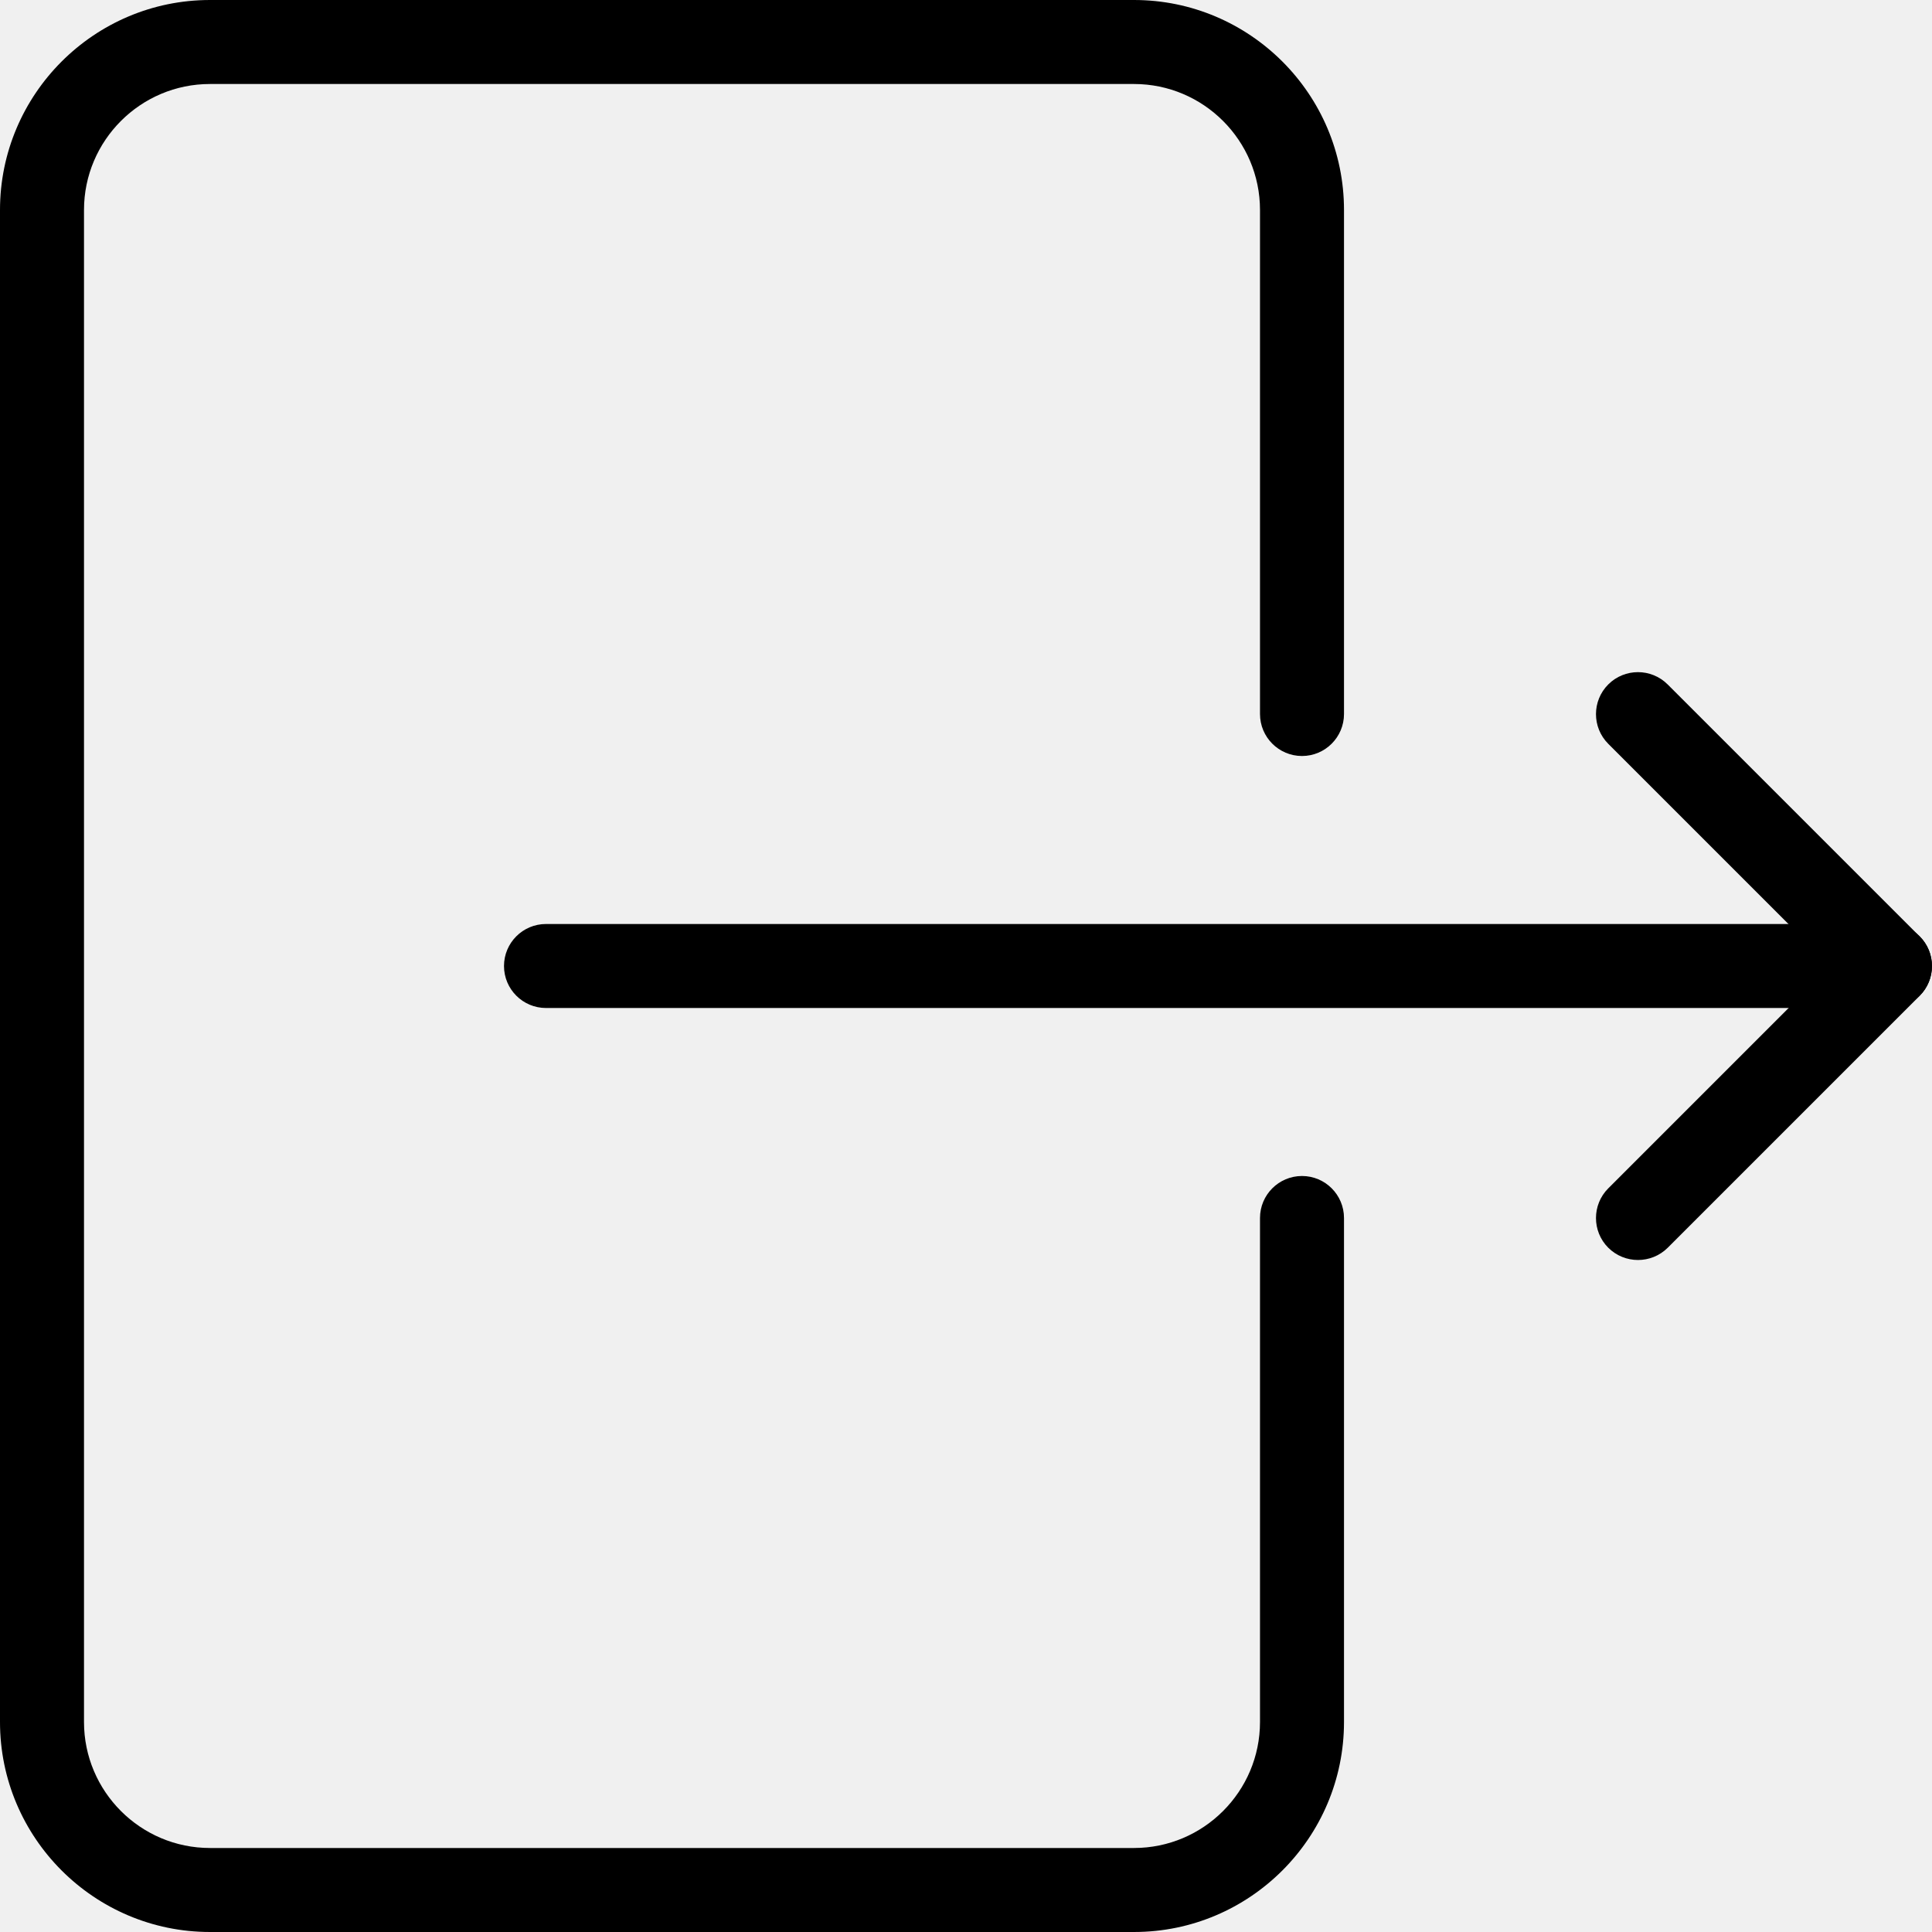
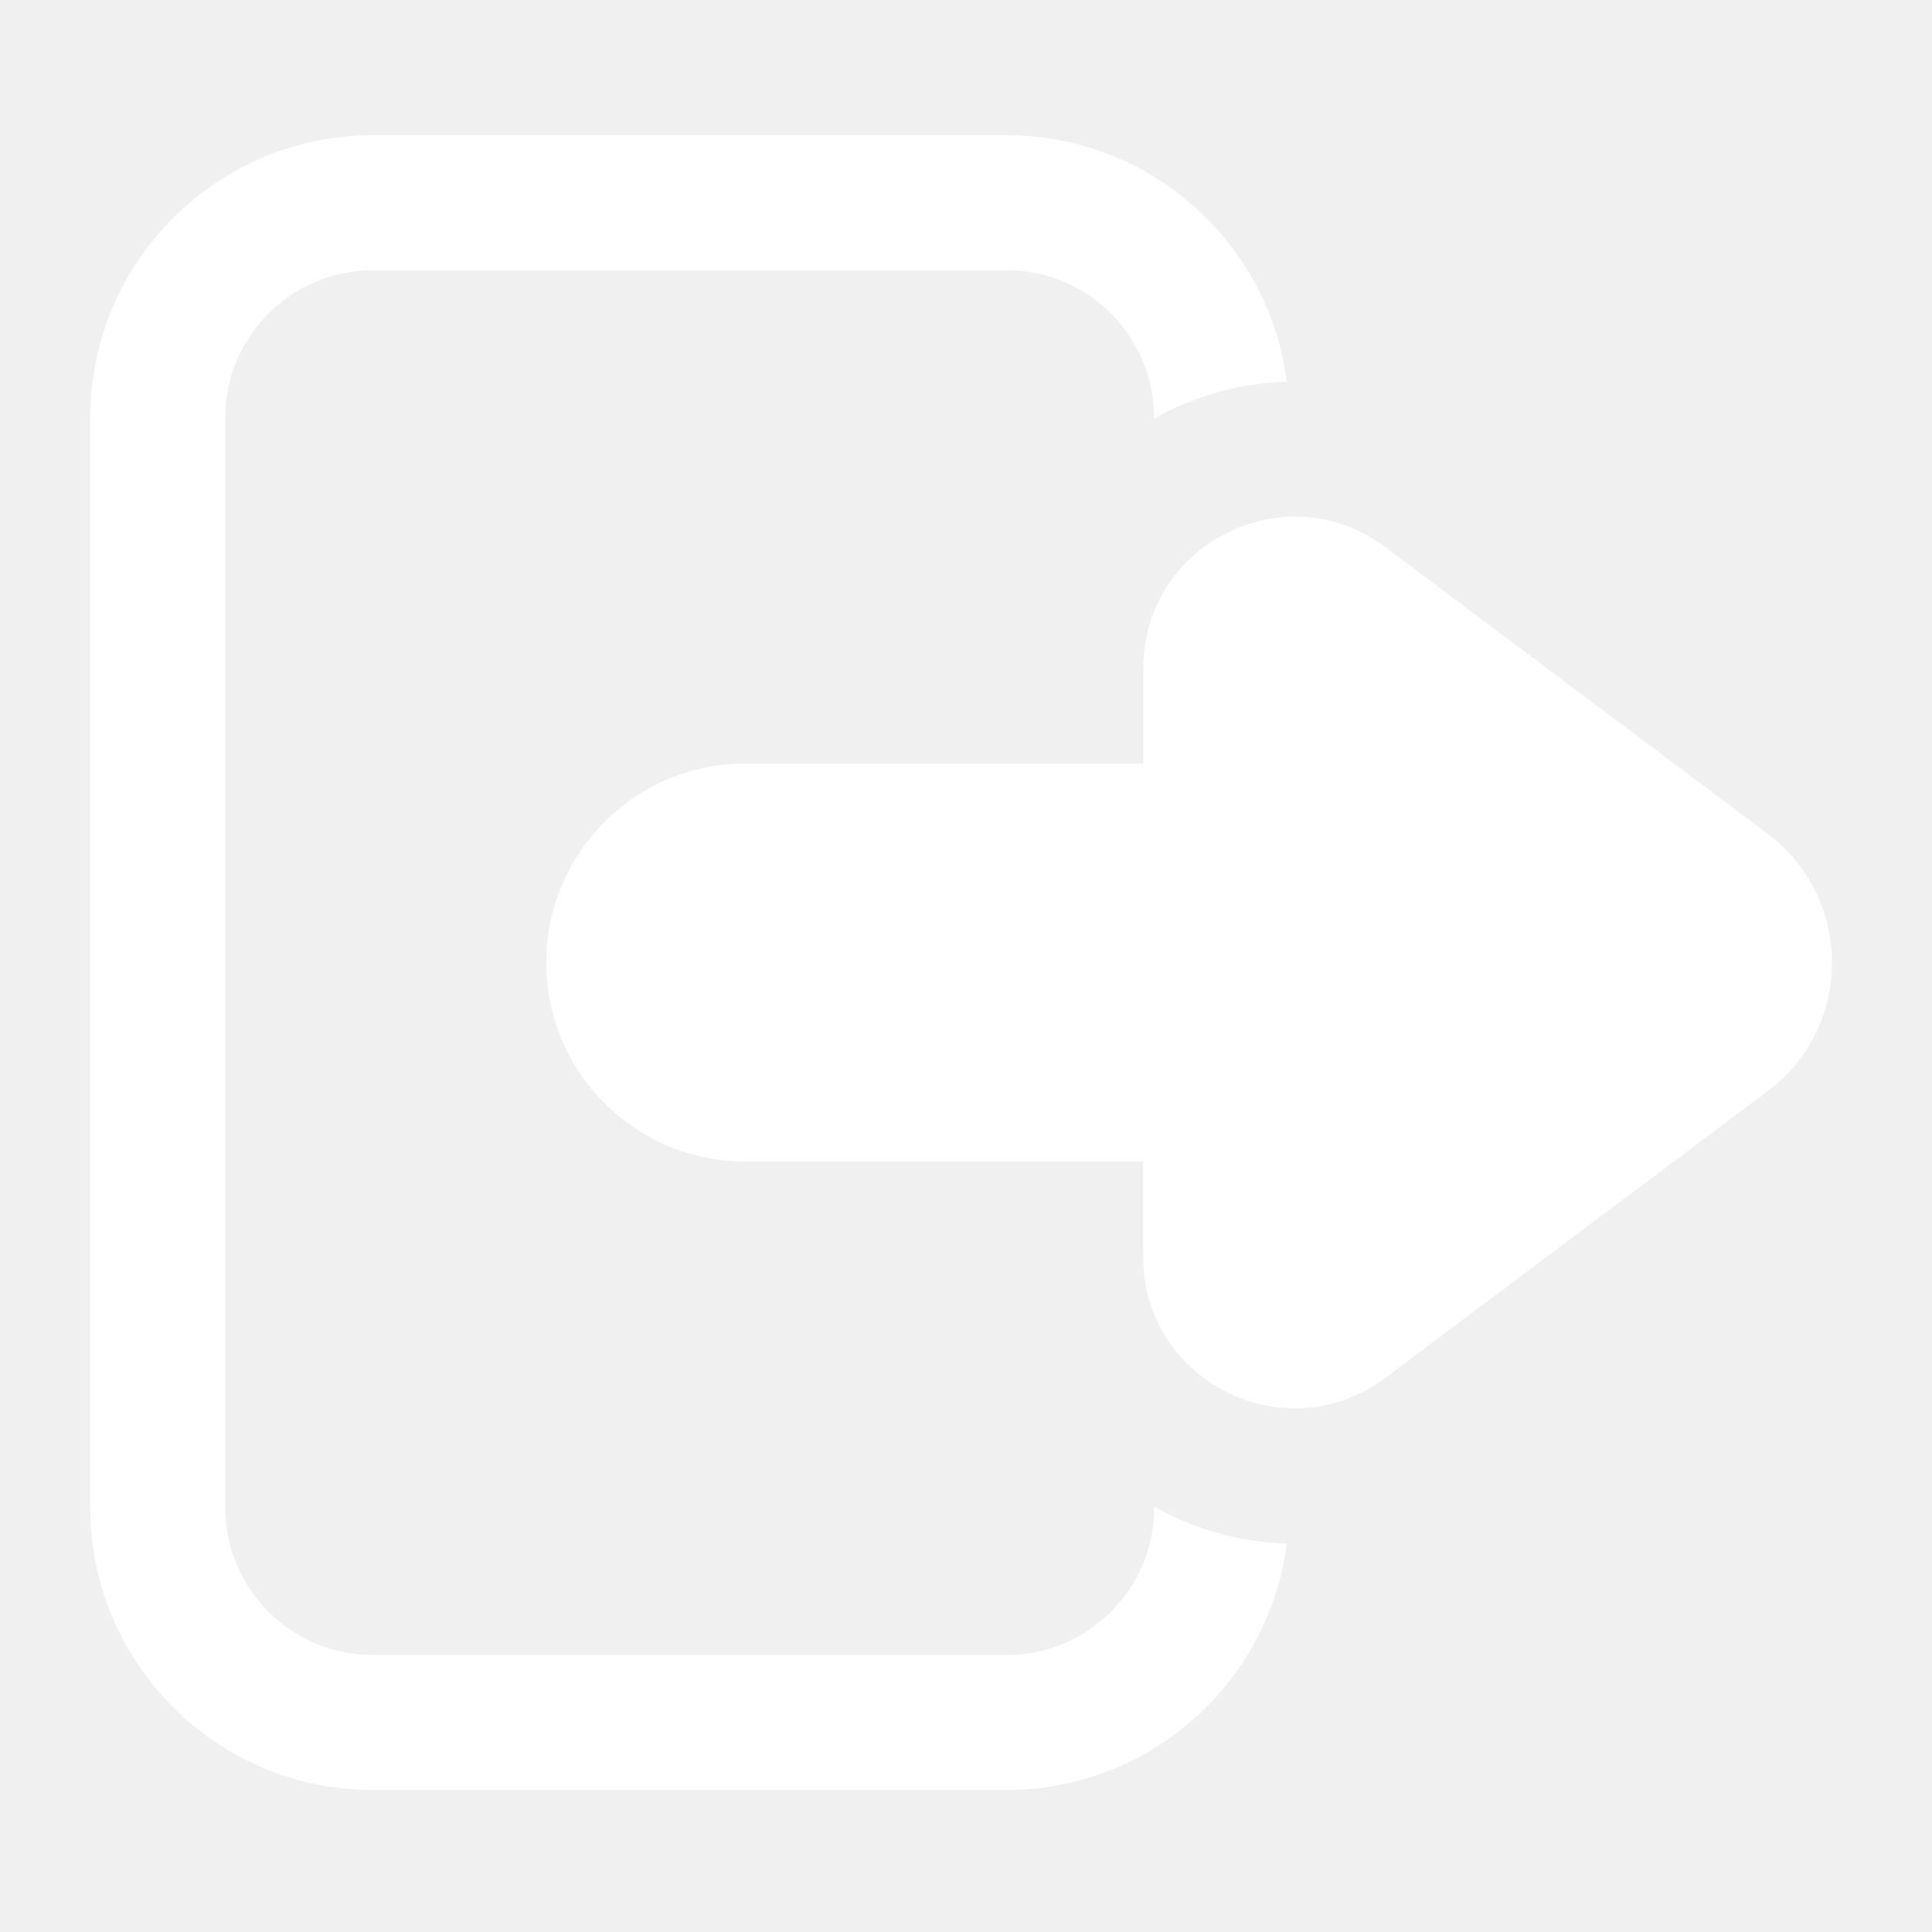
- <svg xmlns="http://www.w3.org/2000/svg" viewBox="0 0 490.667 490.667">
-   <path d="M330.667 192c5.888 0 10.667-4.779 10.667-10.667v-128C341.333 23.936 317.419 0 288 0H53.333C23.915 0 0 23.936 0 53.333v384c0 29.397 23.915 53.333 53.333 53.333H288c29.419 0 53.333-23.936 53.333-53.333v-128c0-5.888-4.779-10.667-10.667-10.667S320 303.445 320 309.333v128c0 17.643-14.357 32-32 32H53.333c-17.643 0-32-14.357-32-32v-384c0-17.643 14.357-32 32-32H288c17.643 0 32 14.357 32 32v128c0 5.888 4.779 10.667 10.667 10.667z" />
-   <path d="M480 234.667H138.667c-5.888 0-10.667 4.779-10.667 10.667S132.779 256 138.667 256H480c5.888 0 10.667-4.779 10.667-10.667s-4.779-10.666-10.667-10.666z" />
-   <path d="M487.531 237.824l-64-64c-4.16-4.16-10.923-4.16-15.083 0s-4.16 10.923 0 15.083l56.448 56.448-56.448 56.448c-4.16 4.16-4.16 10.923 0 15.083a10.716 10.716 0 0015.083.022l64-64c4.16-4.161 4.16-10.924 0-15.084z" />
+ <svg xmlns="http://www.w3.org/2000/svg" version="1.1" id="Layer_1" x="0px" y="0px" viewBox="0 0 200 200" style="enable-background:new 0 0 200 200;" xml:space="preserve">
+   <style type="text/css">
+ 	.st0{fill:#FFFFFF;}
+ </style>
+   <g>
+     <path class="st0" d="M119.48,156.07c0,8.41-6.84,15.25-15.25,15.25H38.58c-8.41,0-15.26-6.84-15.26-15.25V43.23   c0-8.41,6.85-15.25,15.26-15.25h65.64c8.41,0,15.25,6.84,15.25,15.25v0.11c4.08-2.31,8.75-3.69,13.74-3.82   C131.39,25.15,119.09,14,104.23,14H38.58C22.46,14,9.34,27.11,9.34,43.23v112.84c0,16.12,13.12,29.23,29.24,29.23h65.64   c14.86,0,27.16-11.15,28.99-25.52c-4.99-0.13-9.66-1.51-13.74-3.82V156.07z" />
+     <path class="st0" d="M182.99,86.32l-39.58-29.68c-2.9-2.18-6.16-3.16-9.33-3.16c-0.21,0-0.41,0-0.62,0.02   c-6.02,0.24-11.66,3.99-13.98,9.77c-0.73,1.79-1.13,3.77-1.13,5.9v9.87H77.15c-11.38,0-20.6,9.22-20.6,20.6   c0,11.38,9.22,20.6,20.6,20.6h41.19v9.87c0,2.14,0.4,4.13,1.13,5.91c2.32,5.78,7.97,9.53,13.98,9.76c0.21,0.02,0.41,0.02,0.62,0.02   c3.18,0,6.44-0.99,9.33-3.16l39.58-29.68C191.87,106.32,191.87,92.99,182.99,86.32z" />
+   </g>
</svg>
